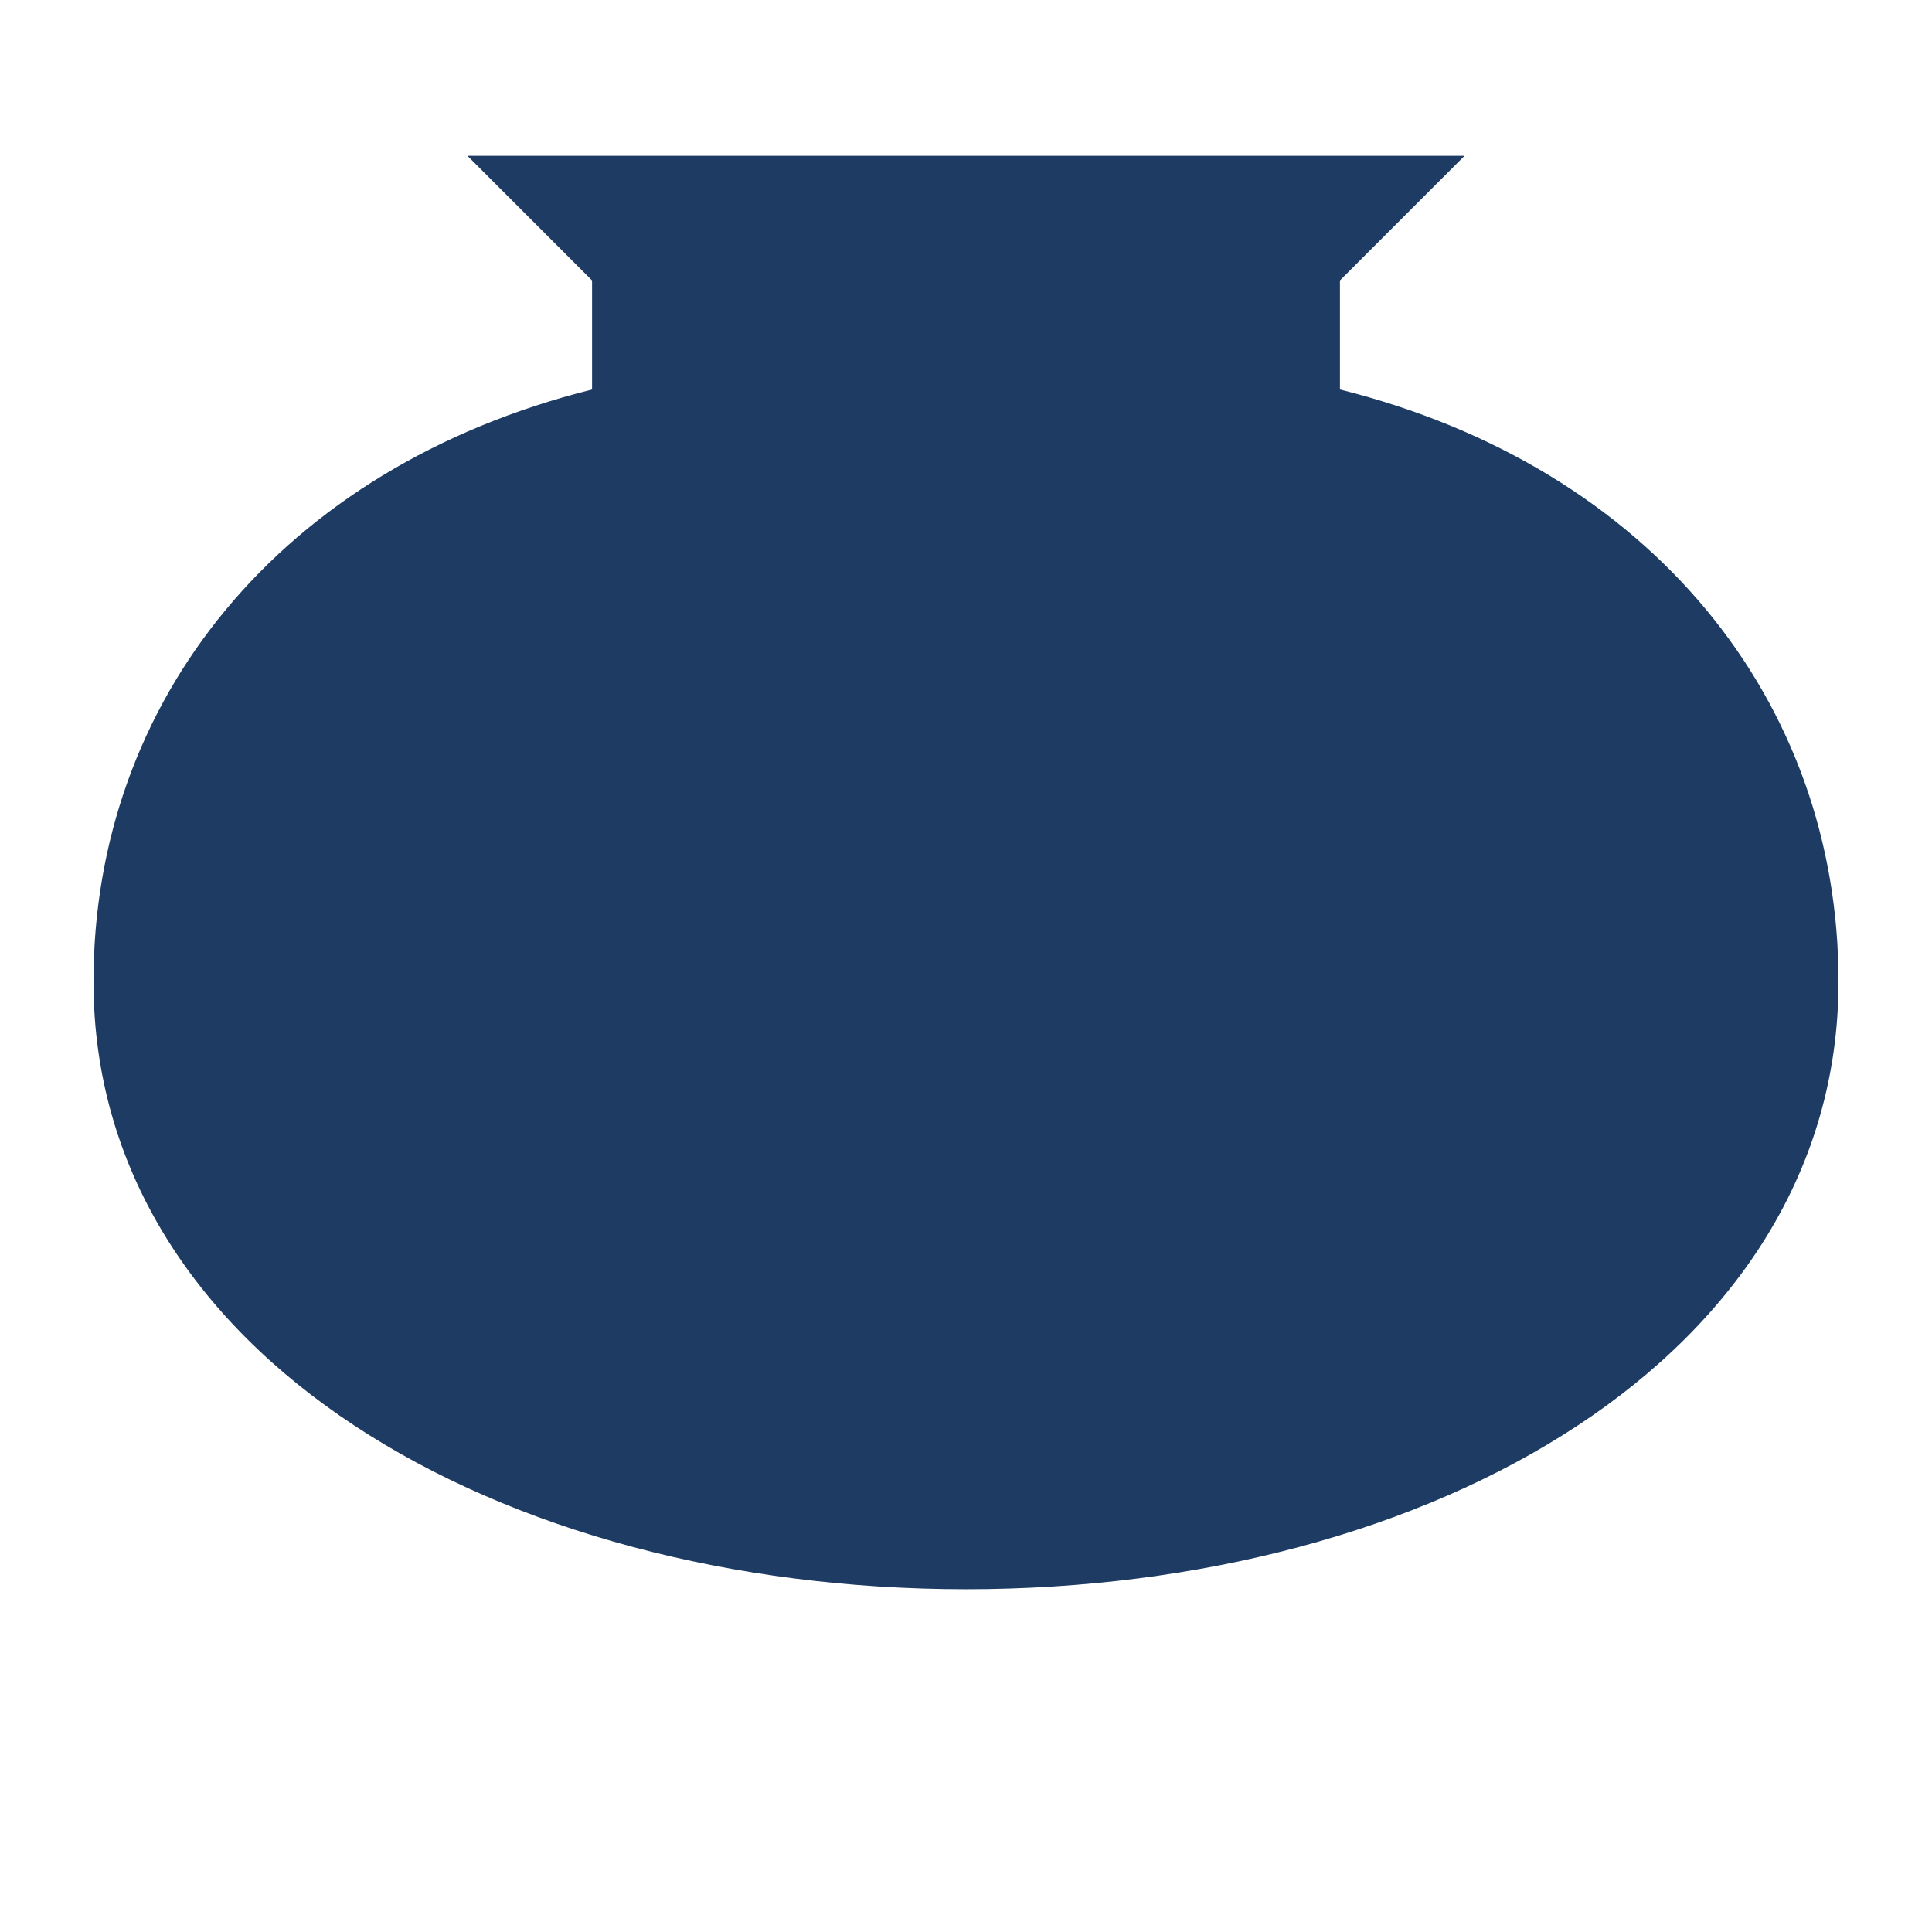
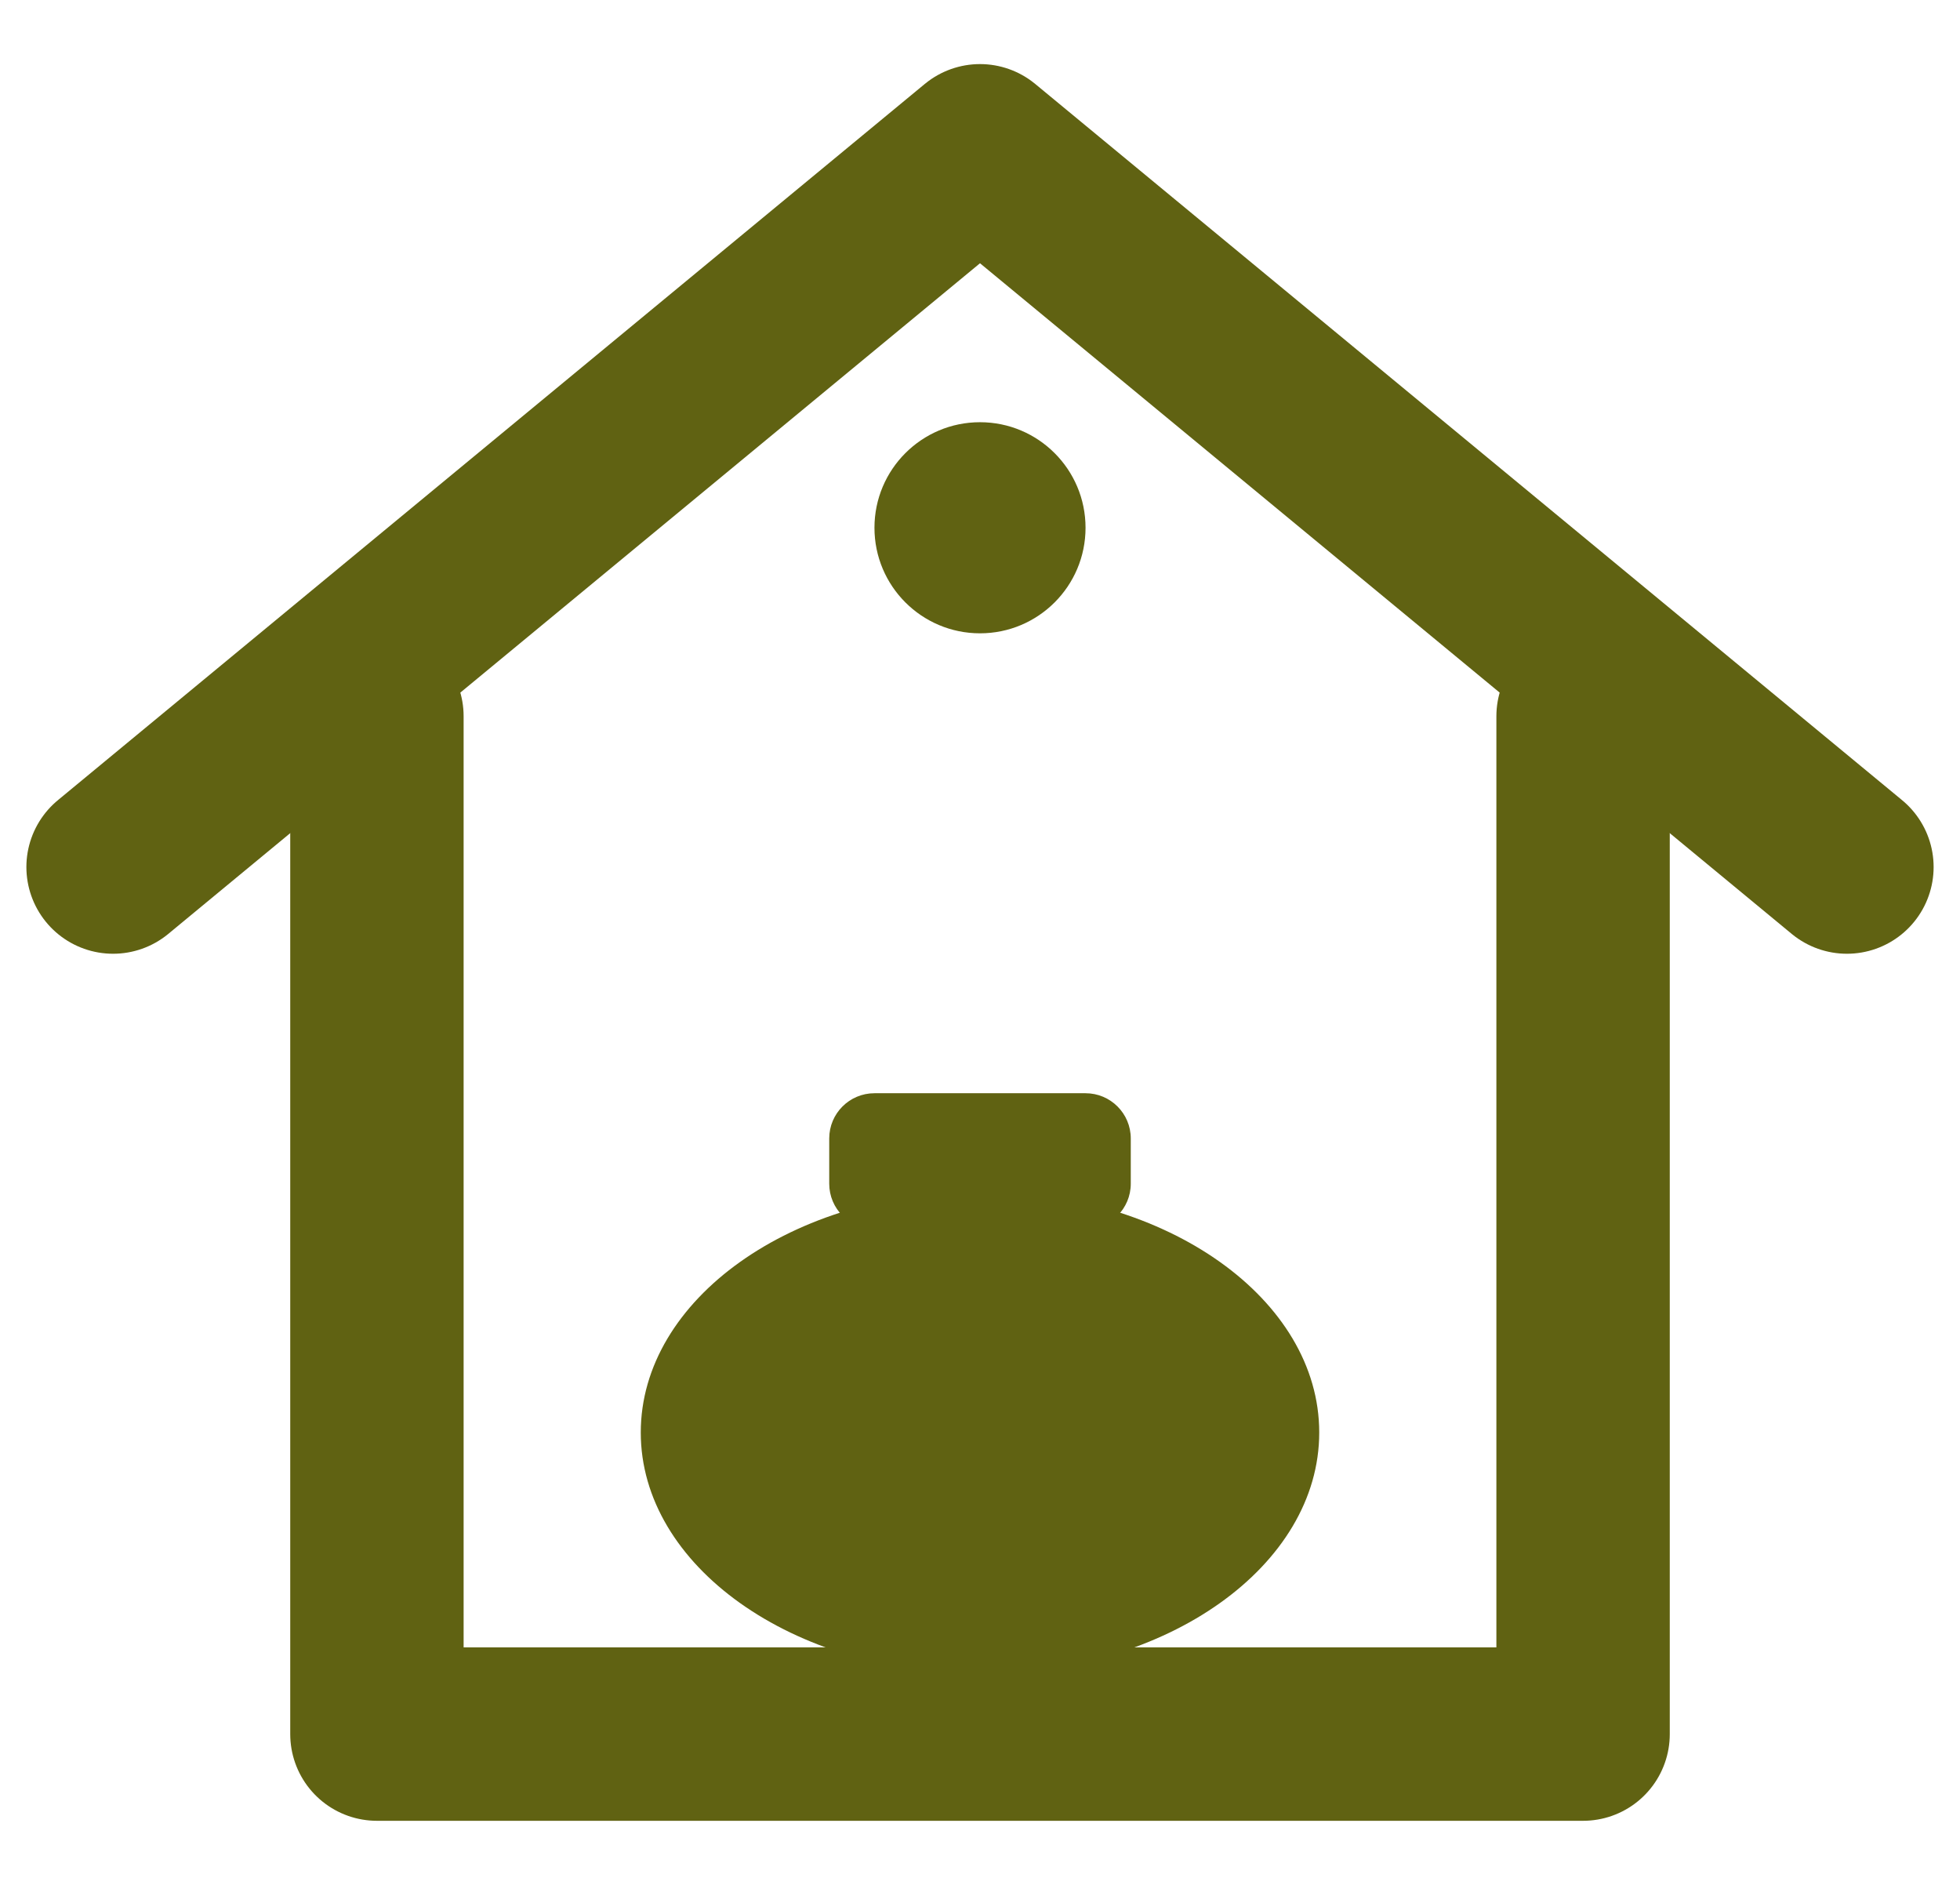
- <svg xmlns="http://www.w3.org/2000/svg" viewBox="138 229 124 124">
+ <svg xmlns="http://www.w3.org/2000/svg" viewBox="6 7 52 50">
  <style>
-     .handi { fill: #1D3B63; }
-     @media (prefers-color-scheme: dark) { .handi { fill: #E6F1FA; } }
+     .hut { color: #606212; }
+     @media (prefers-color-scheme: dark) { .hut { color: #EDD03A; } }
  </style>
-   <path class="handi" d="M176 254 C156 259 144 274 144 292 C144 316 170 331 200 331 C230 331 256 316 256 292 C256 274 244 259 224 254 L224 247 L232 239 L168 239 L176 247 Z" />
+   <g class="hut">
+     <g fill="none" stroke="currentColor" stroke-width="4.6" stroke-linecap="round" stroke-linejoin="round">
+       <path d="M9 30 32 11l23 19" />
+       <path d="M16 26v27h32V26" />
+     </g>
+     <circle cx="32" cy="21" r="2.8" fill="currentColor" />
+     <rect x="28" y="36" width="8" height="3.6" rx="1.2" fill="currentColor" />
+     <ellipse cx="32" cy="45" rx="9" ry="6.4" fill="currentColor" />
+   </g>
</svg>
